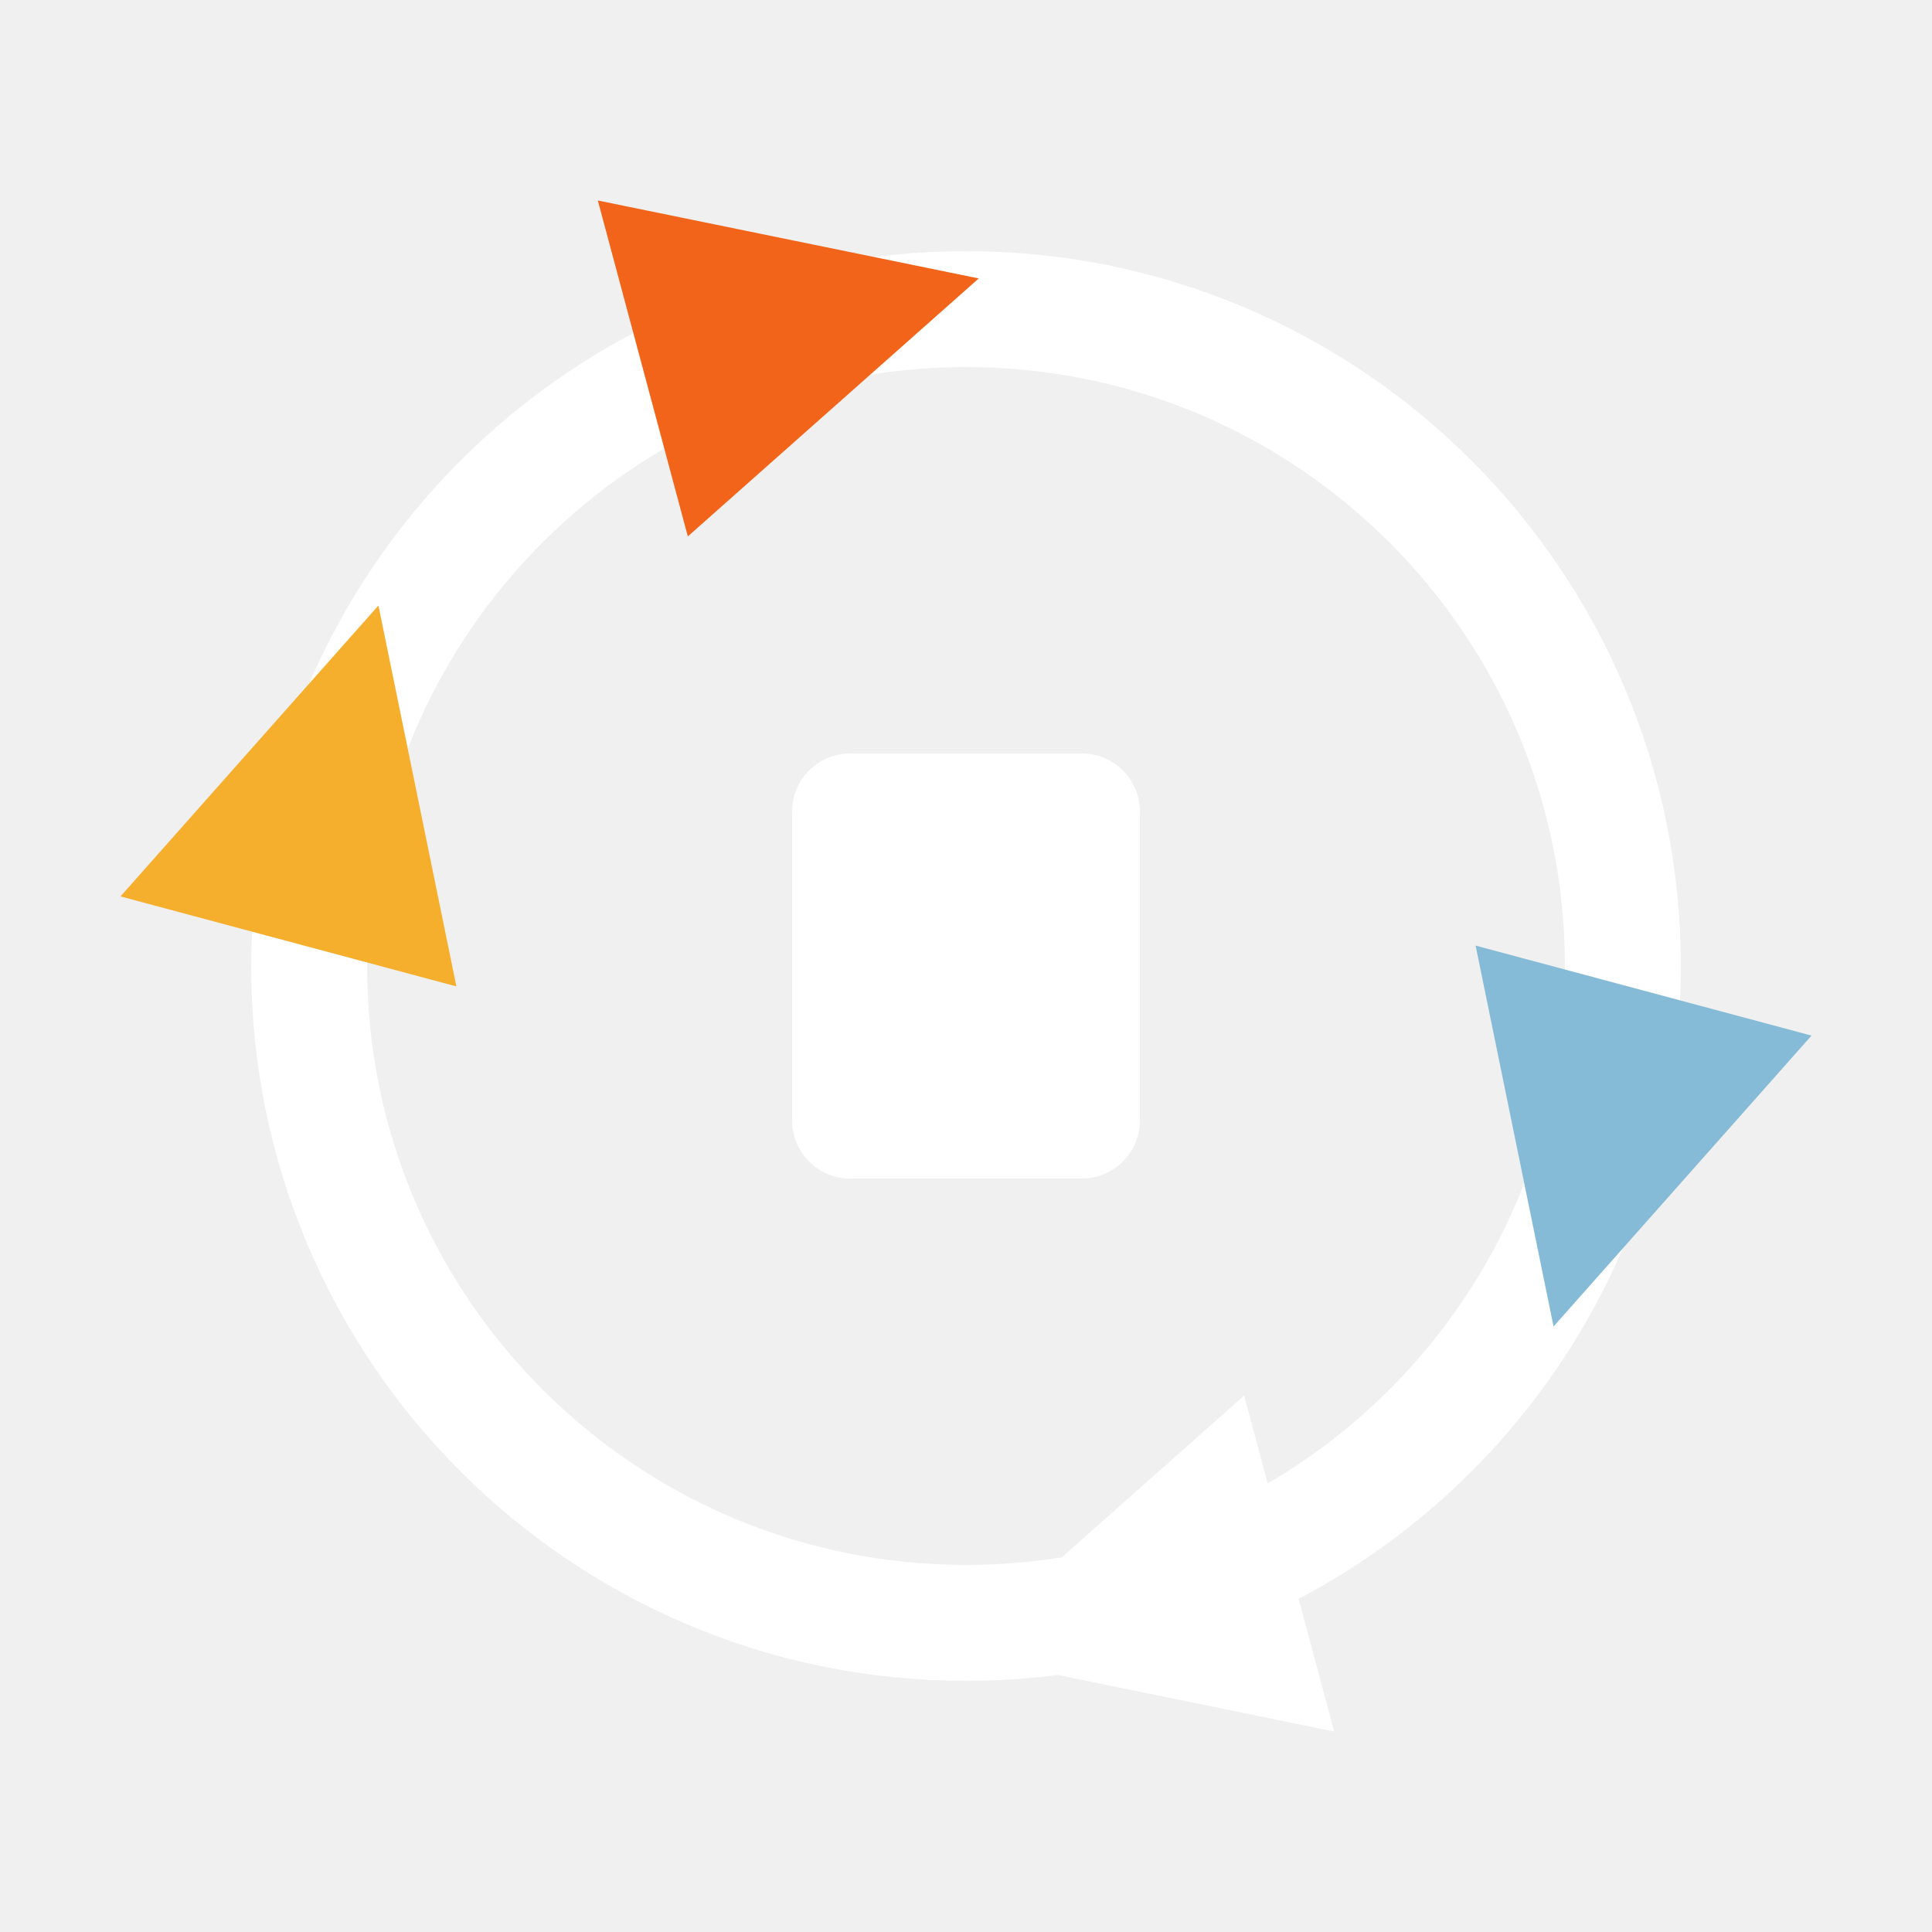
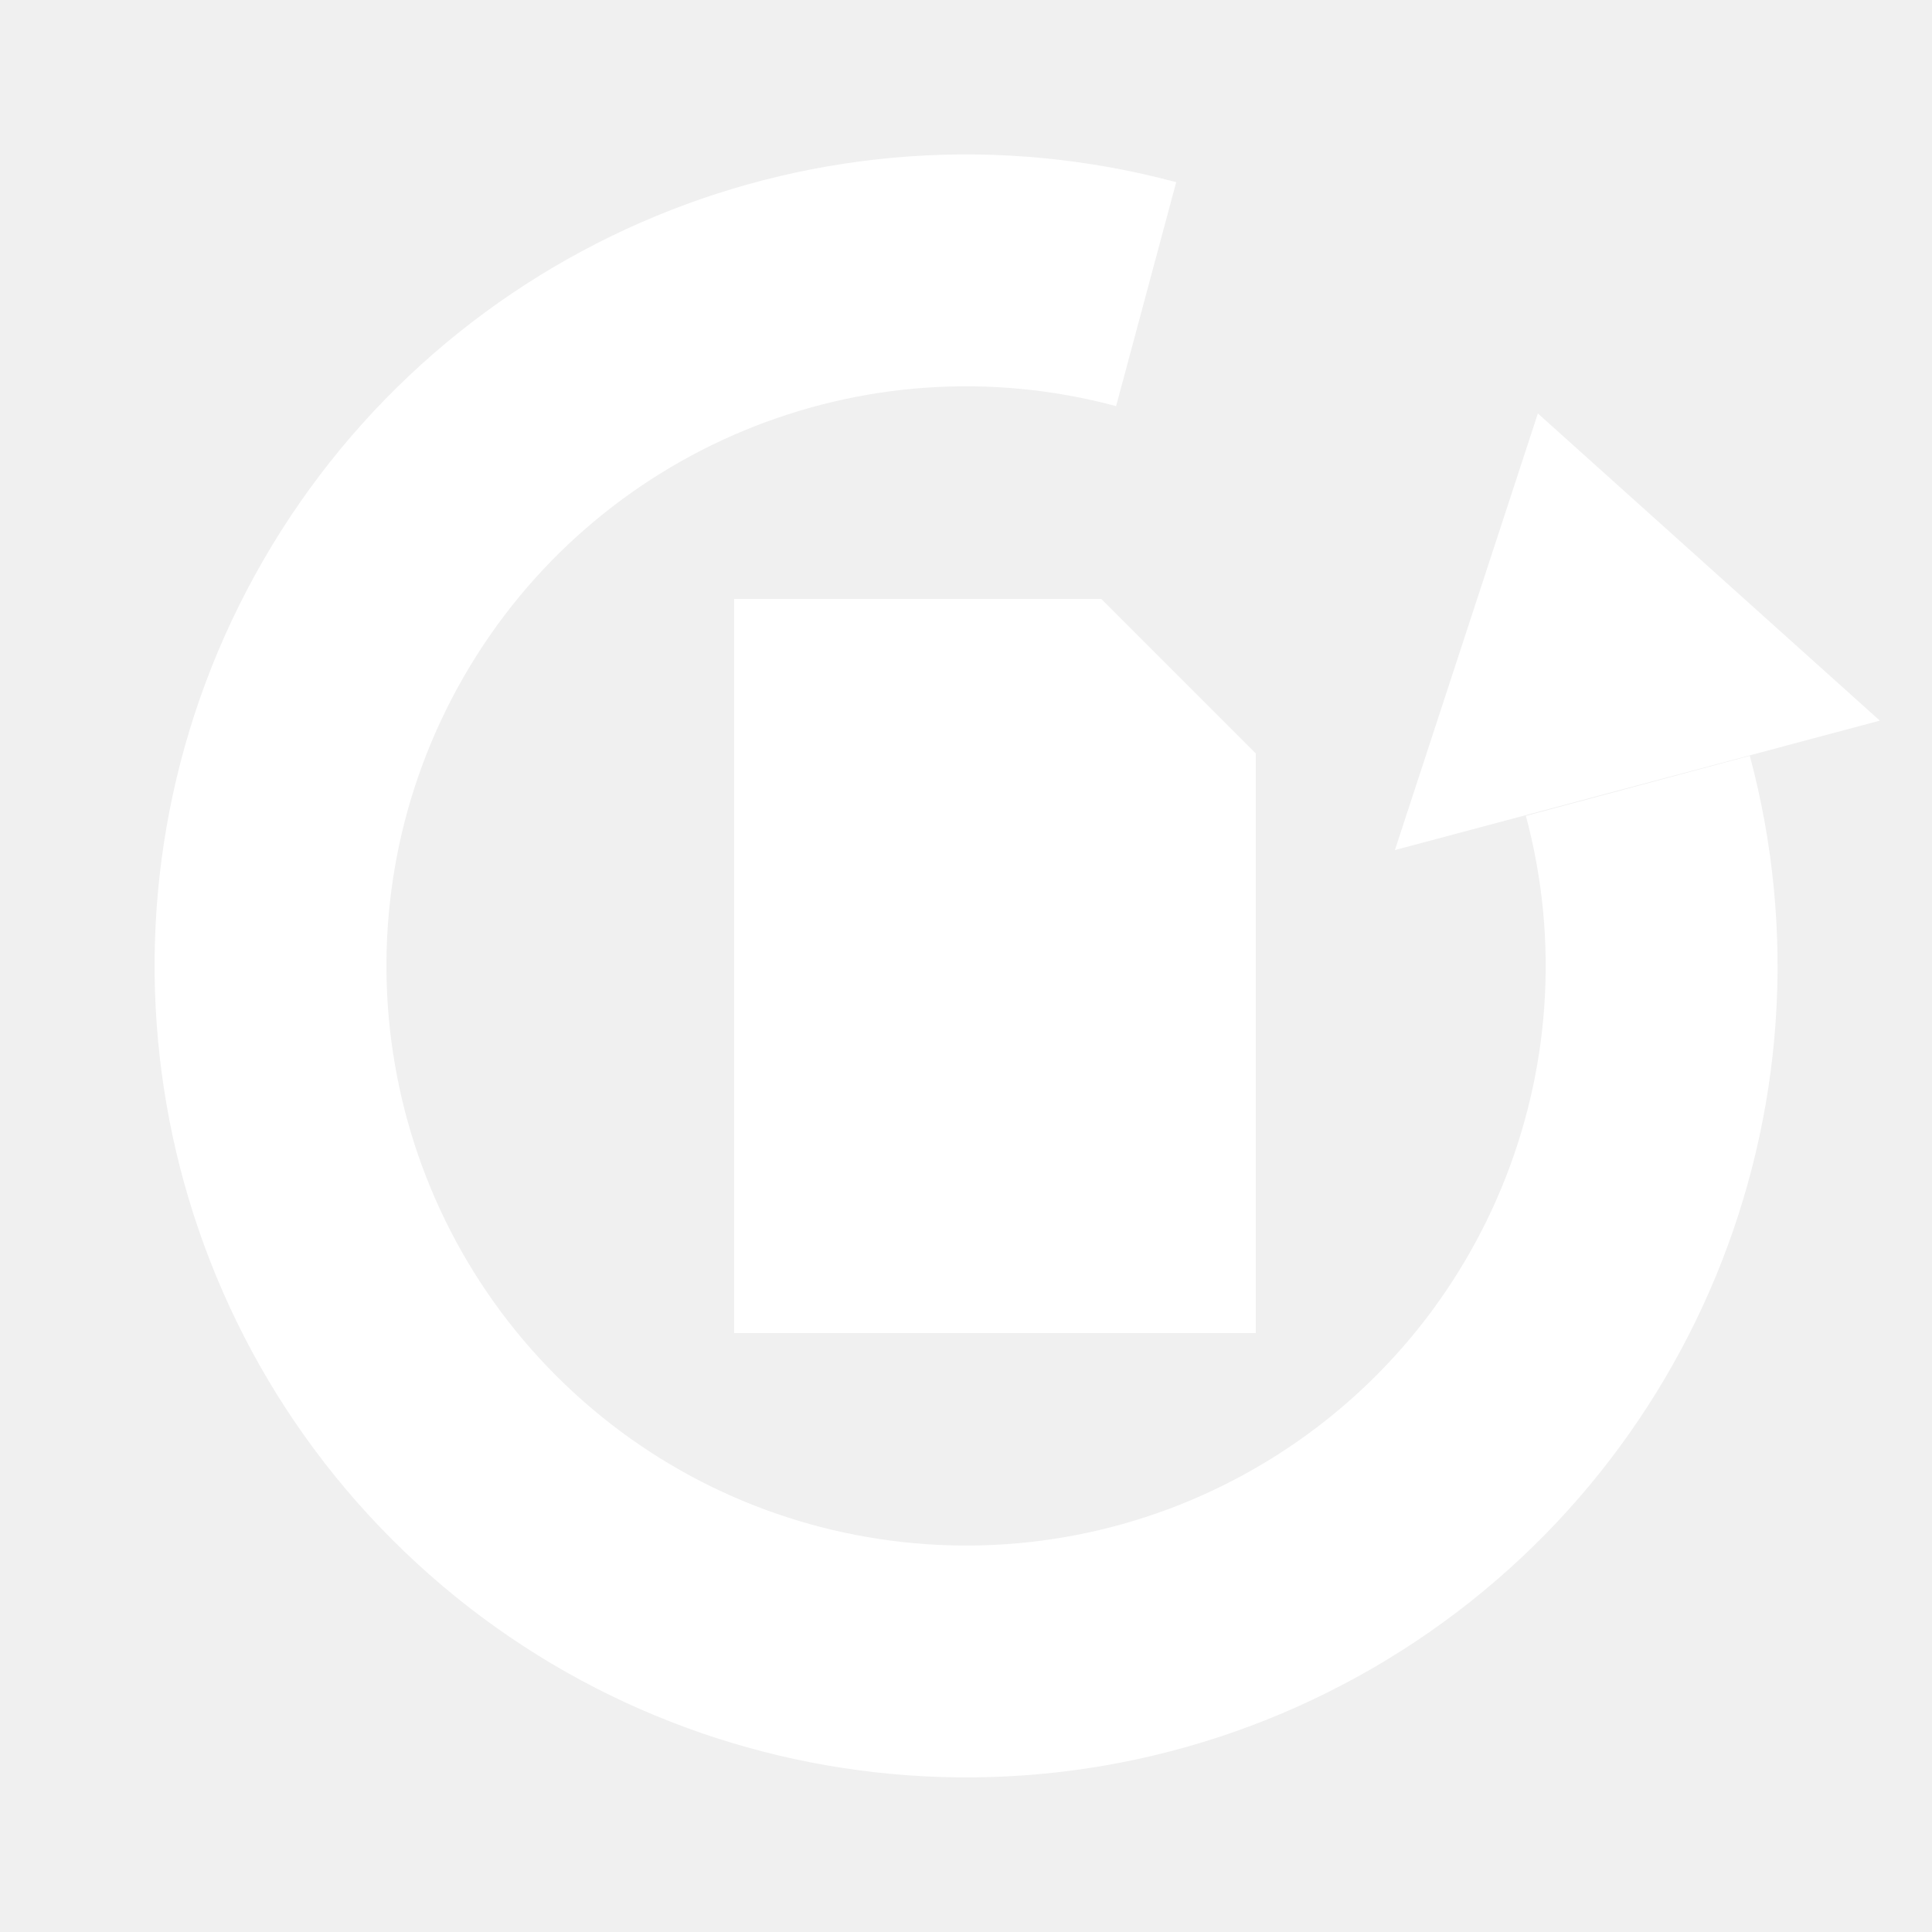
<svg xmlns="http://www.w3.org/2000/svg" viewBox="0 0 100 100" role="img" aria-label="ArDD">
-   <circle cx="50" cy="50" r="34" fill="none" stroke="#ffffff" stroke-width="6" />
-   <rect x="41" y="39" width="18" height="22" rx="3" fill="#ffffff" />
-   <polygon points="10,0 -8,-9 -8,9" fill="#f26419" transform="translate(41 17) rotate(-15)" />
-   <polygon points="10,0 -8,-9 -8,9" fill="#f6ae2d" transform="translate(17 41) rotate(-75)" />
-   <polygon points="10,0 -8,-9 -8,9" fill="#86bbd8" transform="translate(83 59) rotate(105)" />
-   <polygon points="10,0 -8,-9 -8,9" fill="#ffffff" transform="translate(59 83) rotate(165)" />
+   <path fill="#ffffff" d="M60.88 9.43A42 42 0 1 0 90.57 39.12L78.98 42.23A30 30 0 1 1 57.77 21.02Z" />
+   <path fill="#ffffff" d="M79.6 21.4L72.2 44.0L97.3 37.3Z" />
+   <path fill="#ffffff" d="M38 31H57L65 39V69H38Z" />
</svg>
